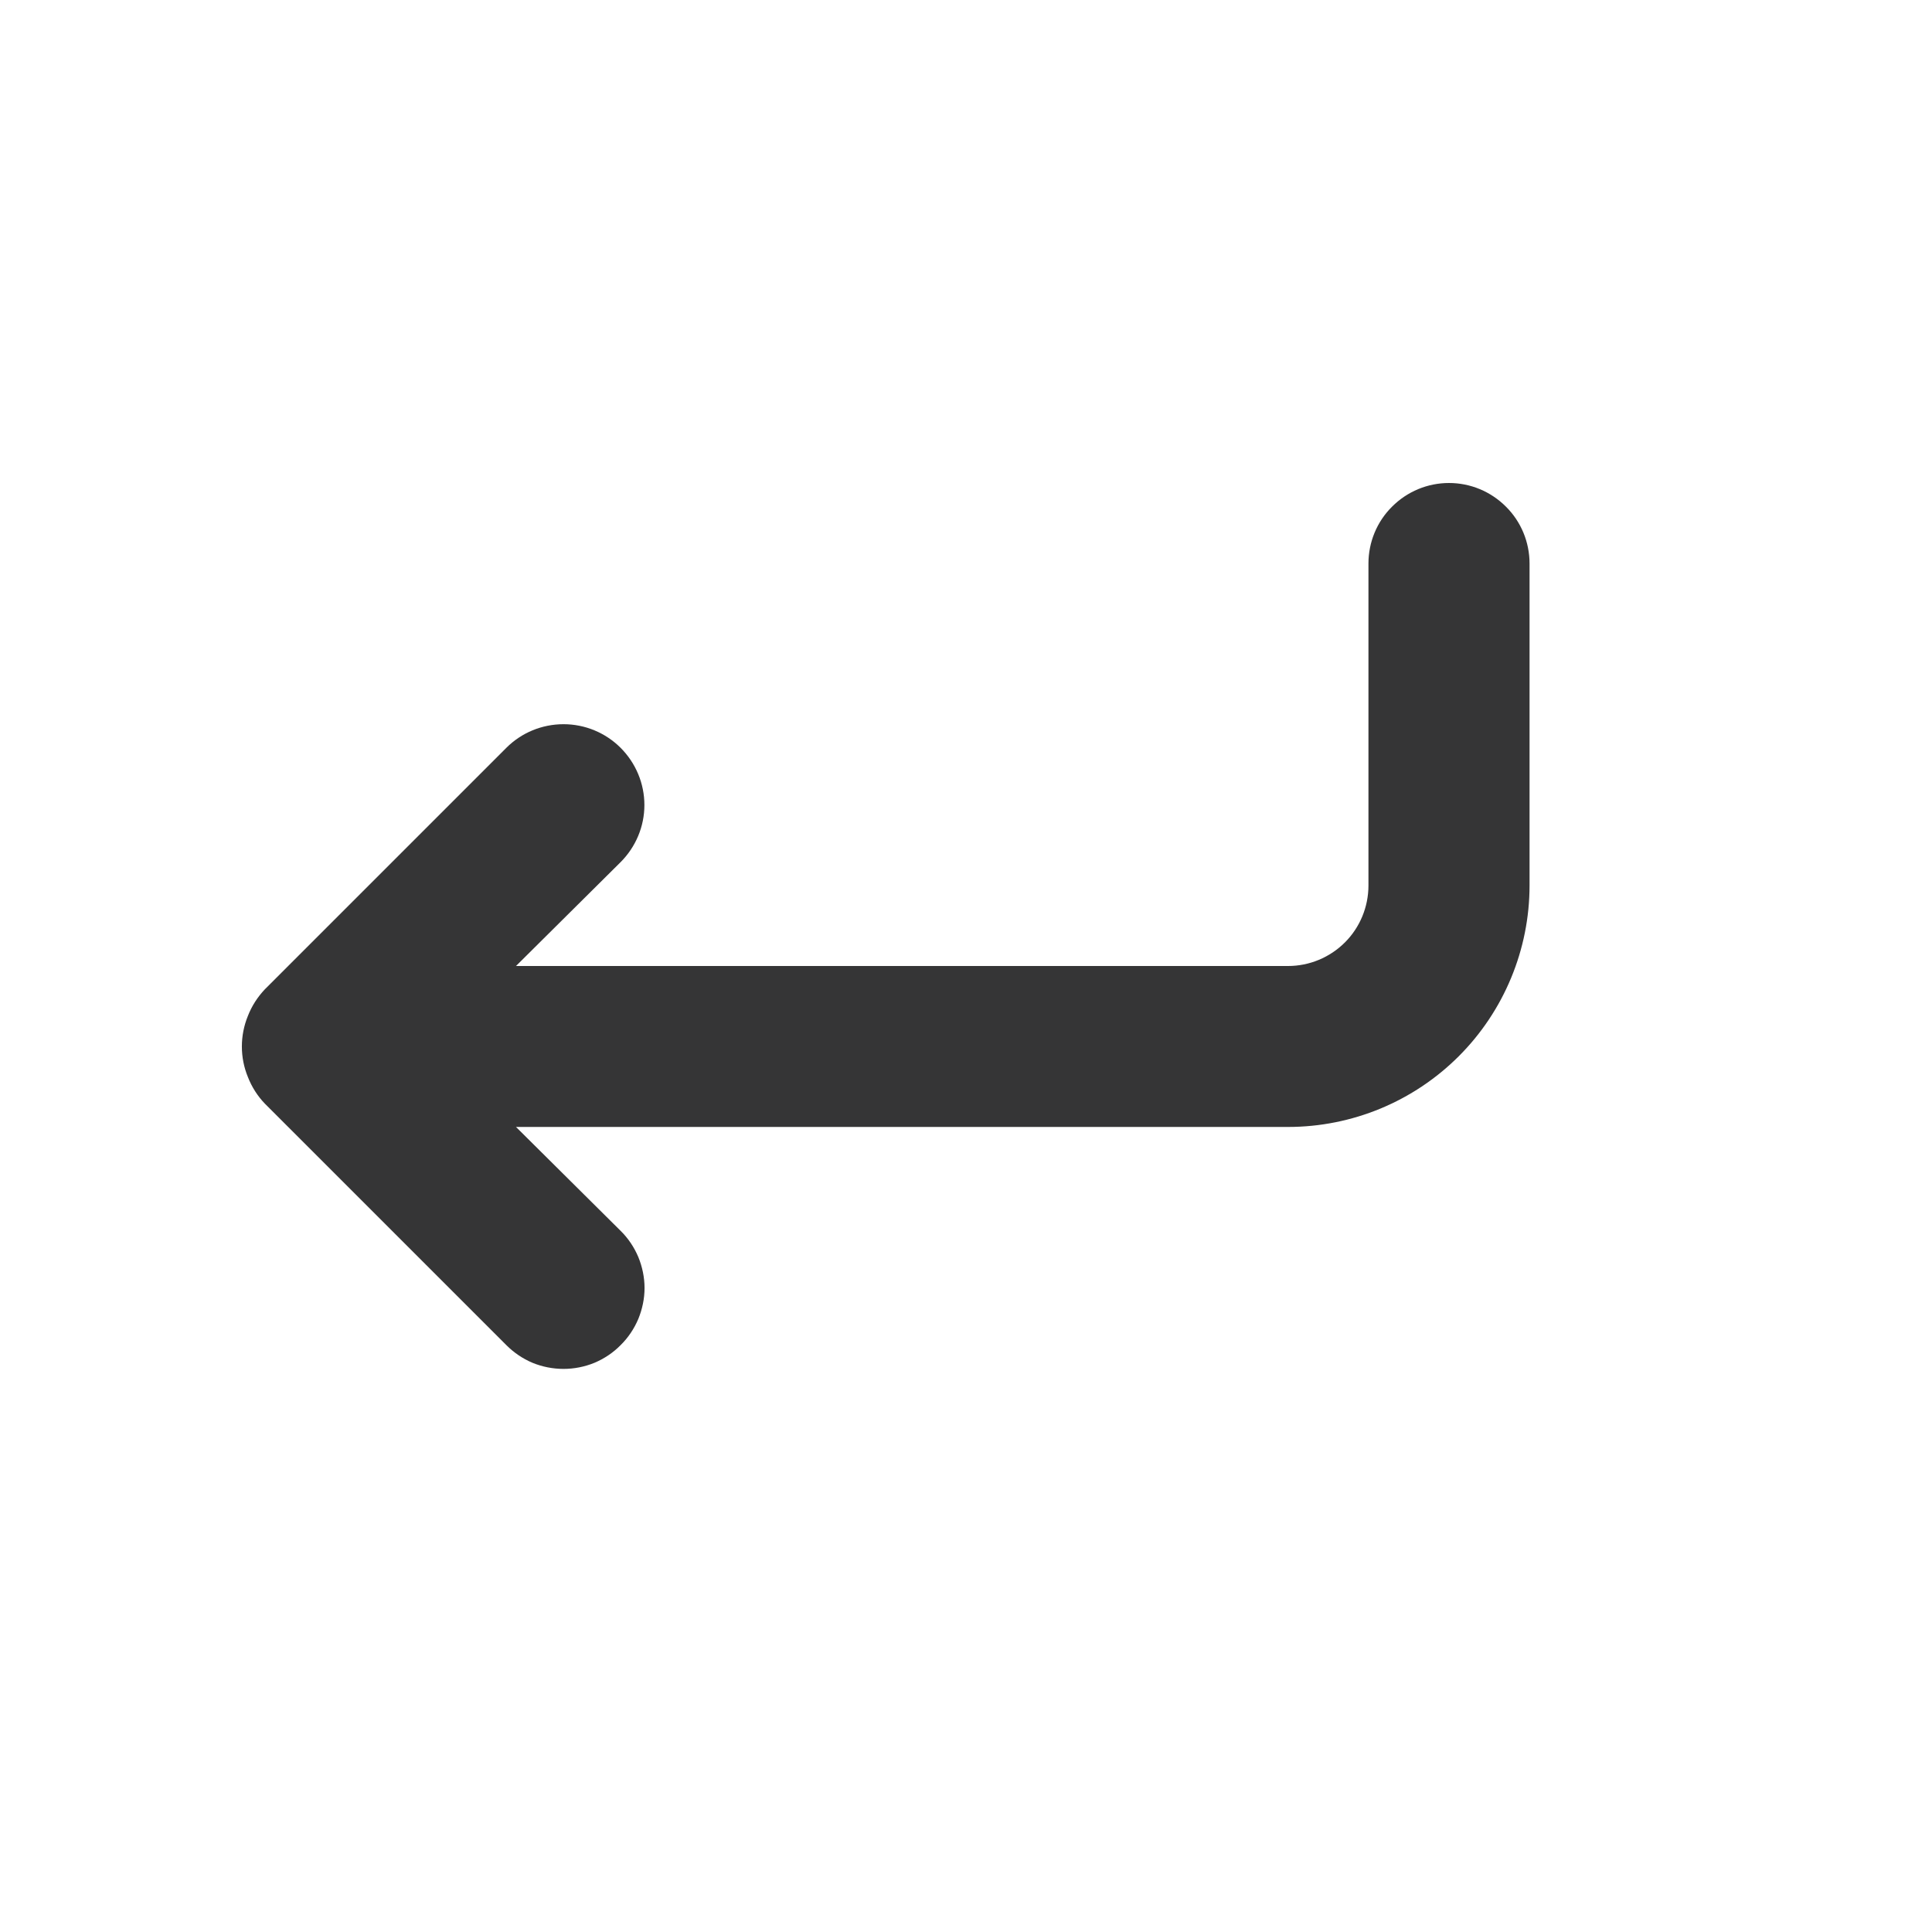
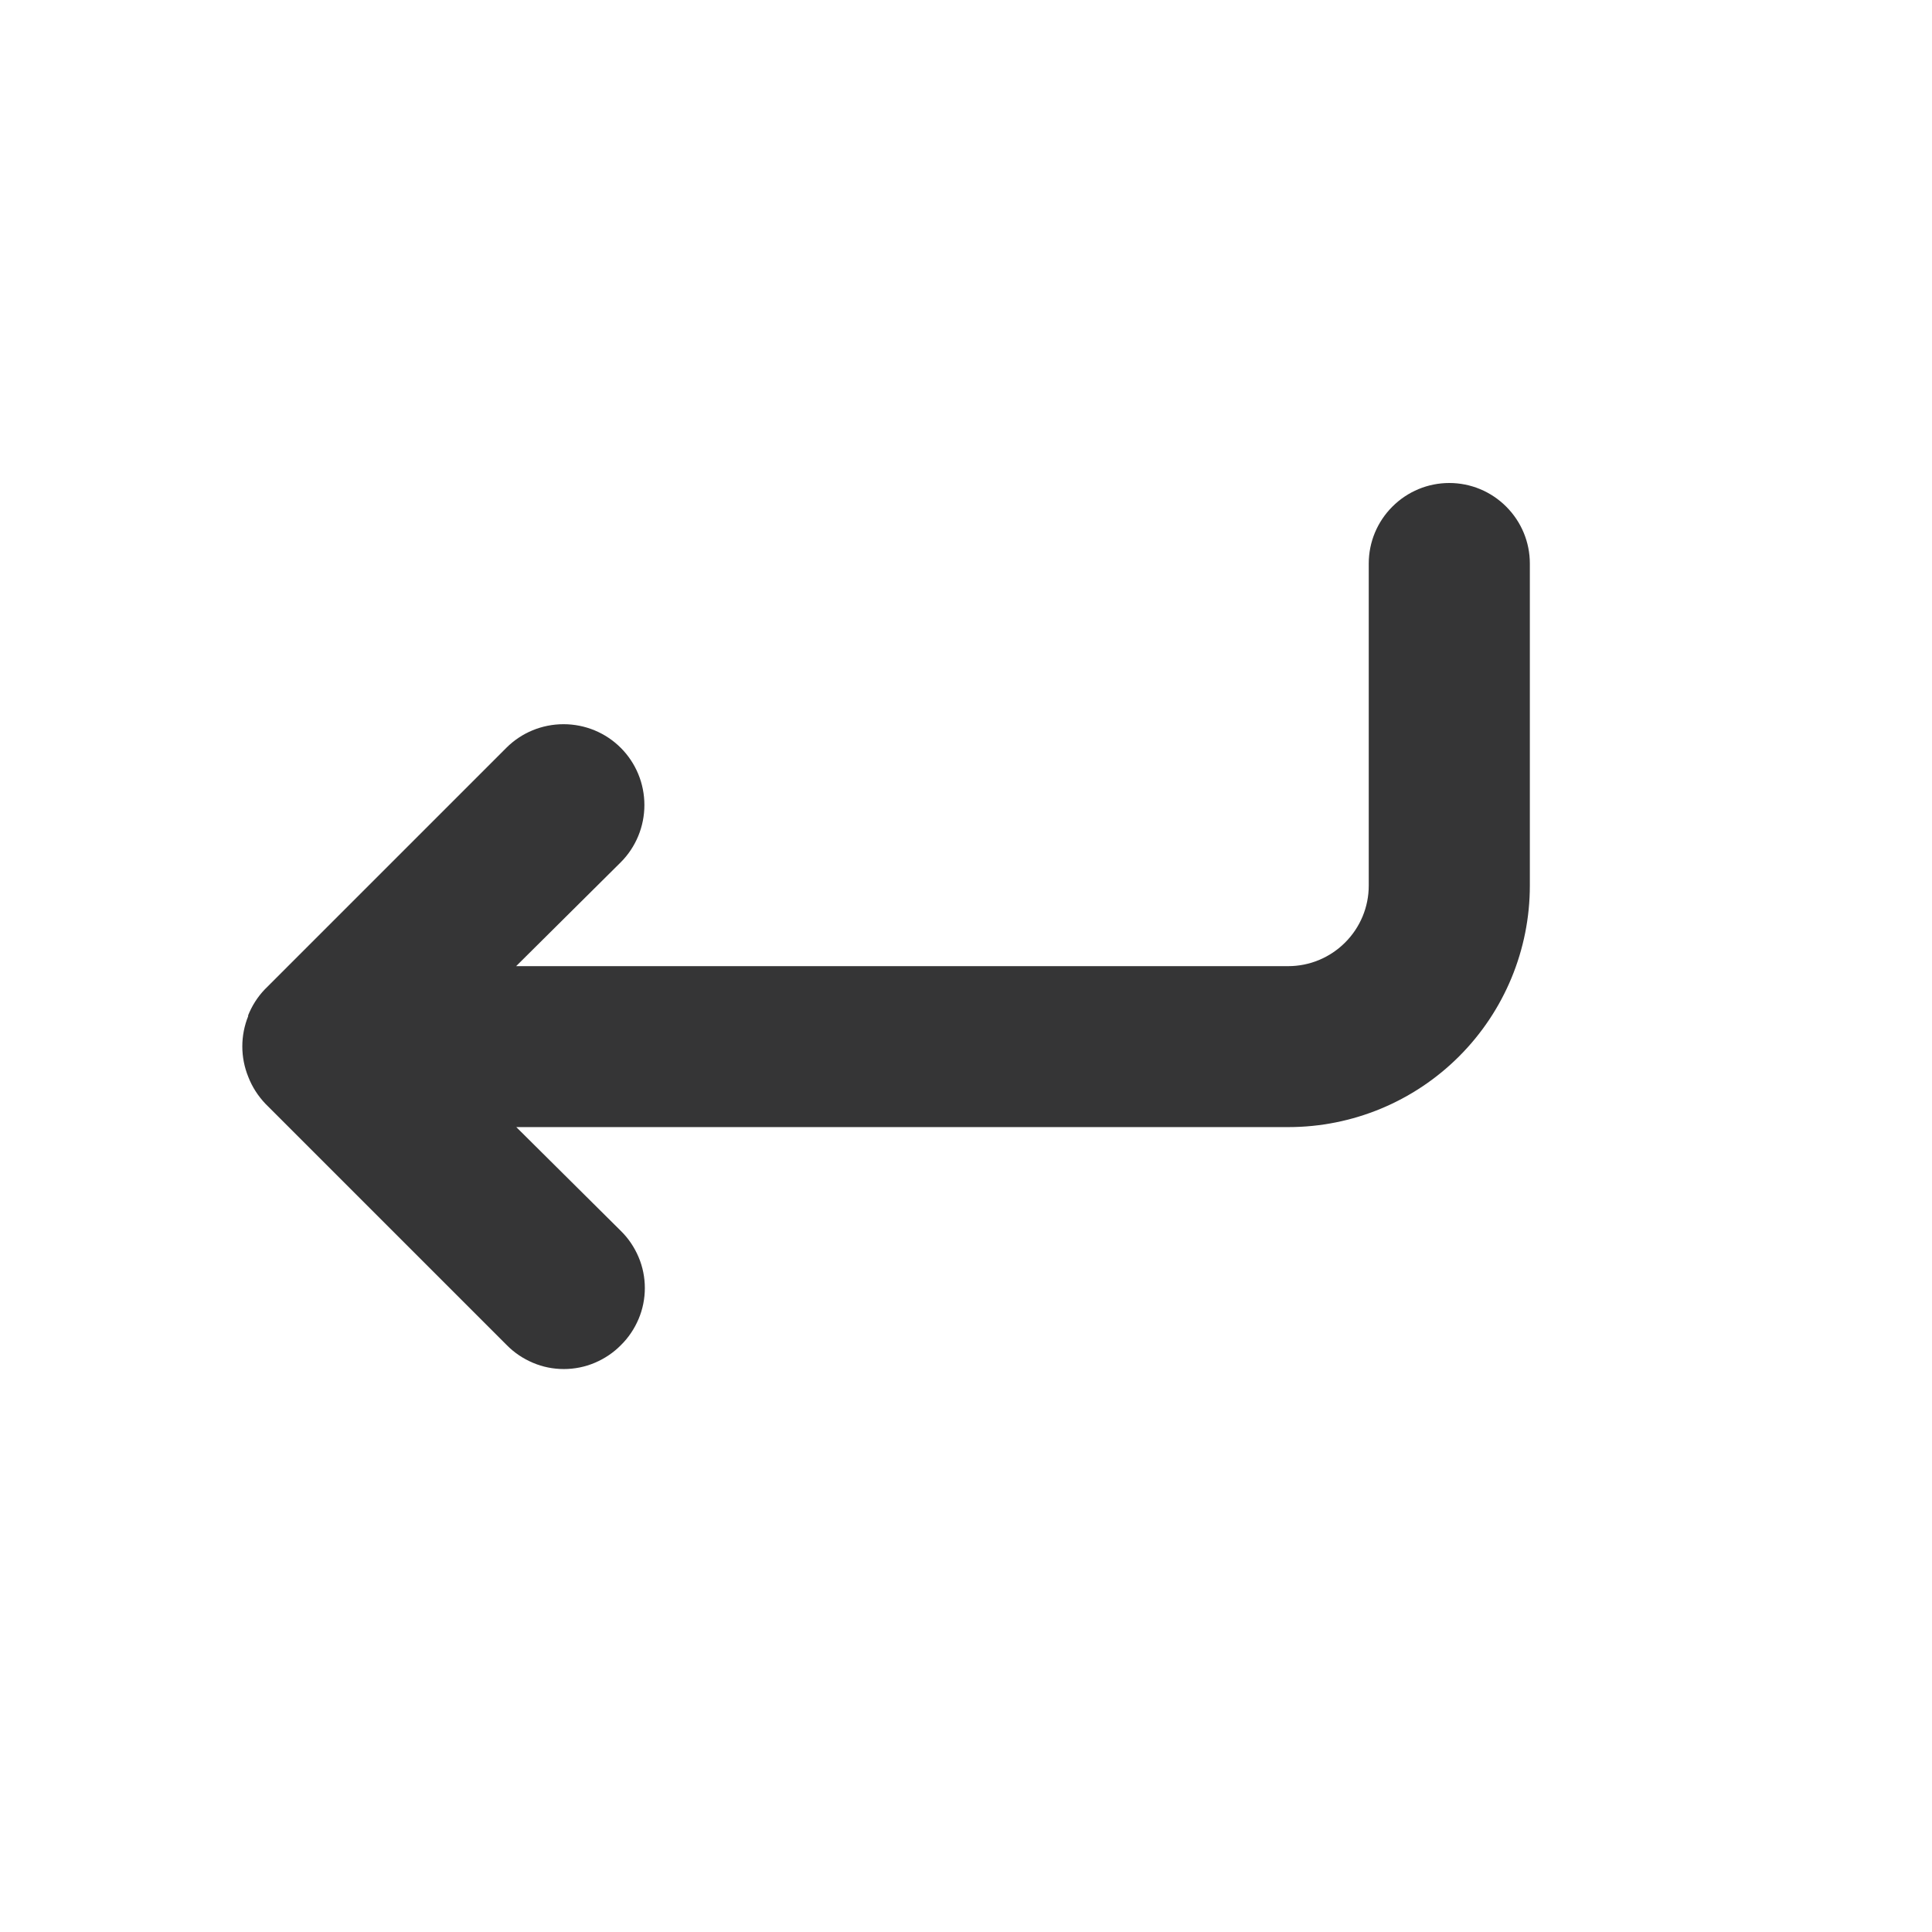
- <svg xmlns="http://www.w3.org/2000/svg" width="13" height="13" viewBox="0 0 13 13" fill="none">
-   <path d="M1.668 6.836C1.694 6.769 1.733 6.709 1.782 6.657L3.407 5.032C3.509 4.93 3.647 4.873 3.792 4.873C3.936 4.873 4.074 4.93 4.176 5.032C4.278 5.134 4.336 5.272 4.336 5.417C4.336 5.561 4.278 5.699 4.176 5.801L3.472 6.5H8.667C8.81 6.5 8.948 6.443 9.05 6.341C9.151 6.24 9.208 6.102 9.208 5.958V3.792C9.208 3.648 9.265 3.51 9.367 3.409C9.469 3.307 9.606 3.25 9.75 3.25C9.894 3.25 10.031 3.307 10.133 3.409C10.235 3.51 10.292 3.648 10.292 3.792V5.958C10.292 6.389 10.12 6.803 9.816 7.107C9.511 7.412 9.098 7.583 8.667 7.583H3.472L4.176 8.282C4.227 8.332 4.267 8.392 4.295 8.458C4.322 8.524 4.337 8.595 4.337 8.667C4.337 8.738 4.322 8.809 4.295 8.875C4.267 8.941 4.227 9.001 4.176 9.051C4.126 9.102 4.066 9.142 4 9.17C3.934 9.197 3.863 9.211 3.792 9.211C3.72 9.211 3.649 9.197 3.583 9.17C3.517 9.142 3.458 9.102 3.407 9.051L1.782 7.426C1.733 7.375 1.694 7.314 1.668 7.247C1.614 7.116 1.614 6.968 1.668 6.836Z" fill="#353536" />
+ <svg xmlns="http://www.w3.org/2000/svg" fill="none" height="13" viewBox="0 0 13 13" width="13">
+   <path d="m1.668 6.836c.026-.066.064-.127.114-.179l1.625-1.625c.102-.102.24-.159.385-.159s.283.057.385.159c.102.102.159.24.159.385 0 .144-.057.283-.159.385l-.704.699h5.195c.144 0 .281-.057.383-.159.102-.102.159-.239.159-.383v-2.167c0-.144.057-.281.159-.383.102-.102.239-.159.383-.159s.281.057.383.159.159.239.159.383v2.167c0 .431-.171.844-.476 1.149-.305.305-.718.476-1.149.476h-5.195l.704.699c.051.05.091.11.119.176.028.066.042.137.042.208 0 .071-.014.142-.042.208s-.068.126-.119.176c-.05.051-.11.091-.176.119s-.137.042-.208.042c-.072 0-.142-.014-.208-.042-.066-.028-.126-.068-.176-.119l-1.625-1.625c-.049-.052-.088-.112-.114-.179-.054-.132-.054-.28 0-.412z" fill="#353536" />
</svg>
